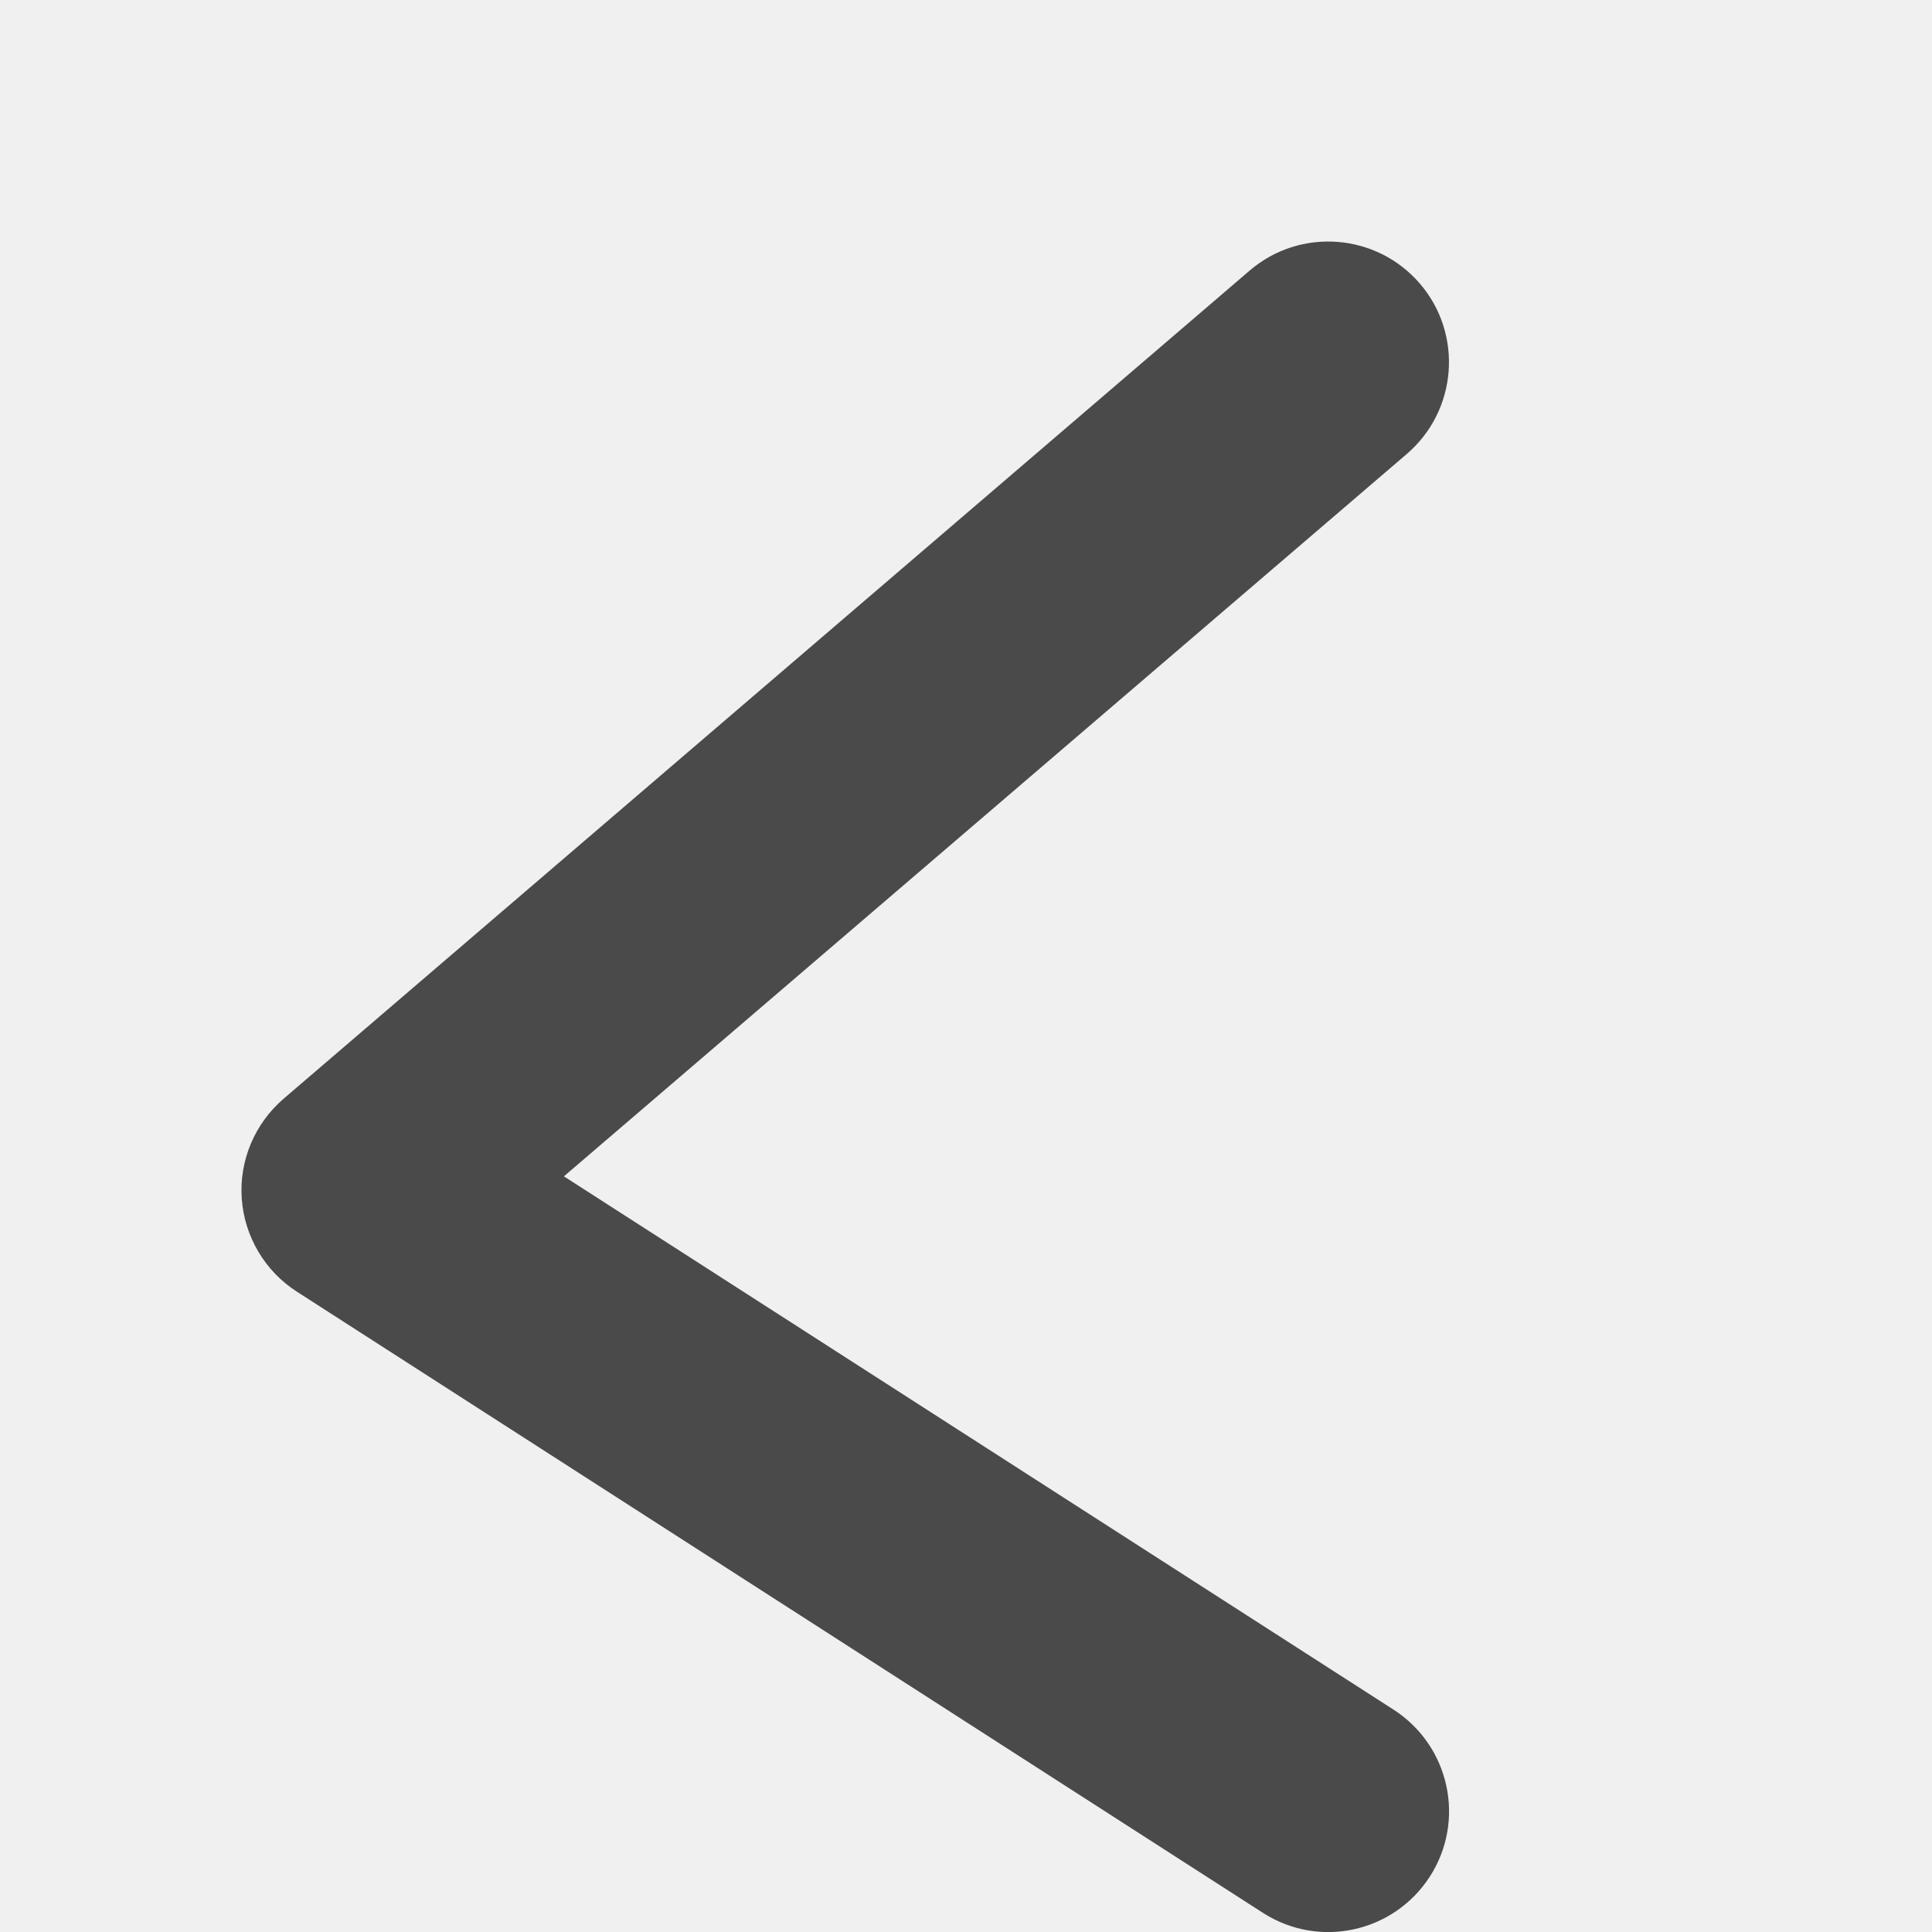
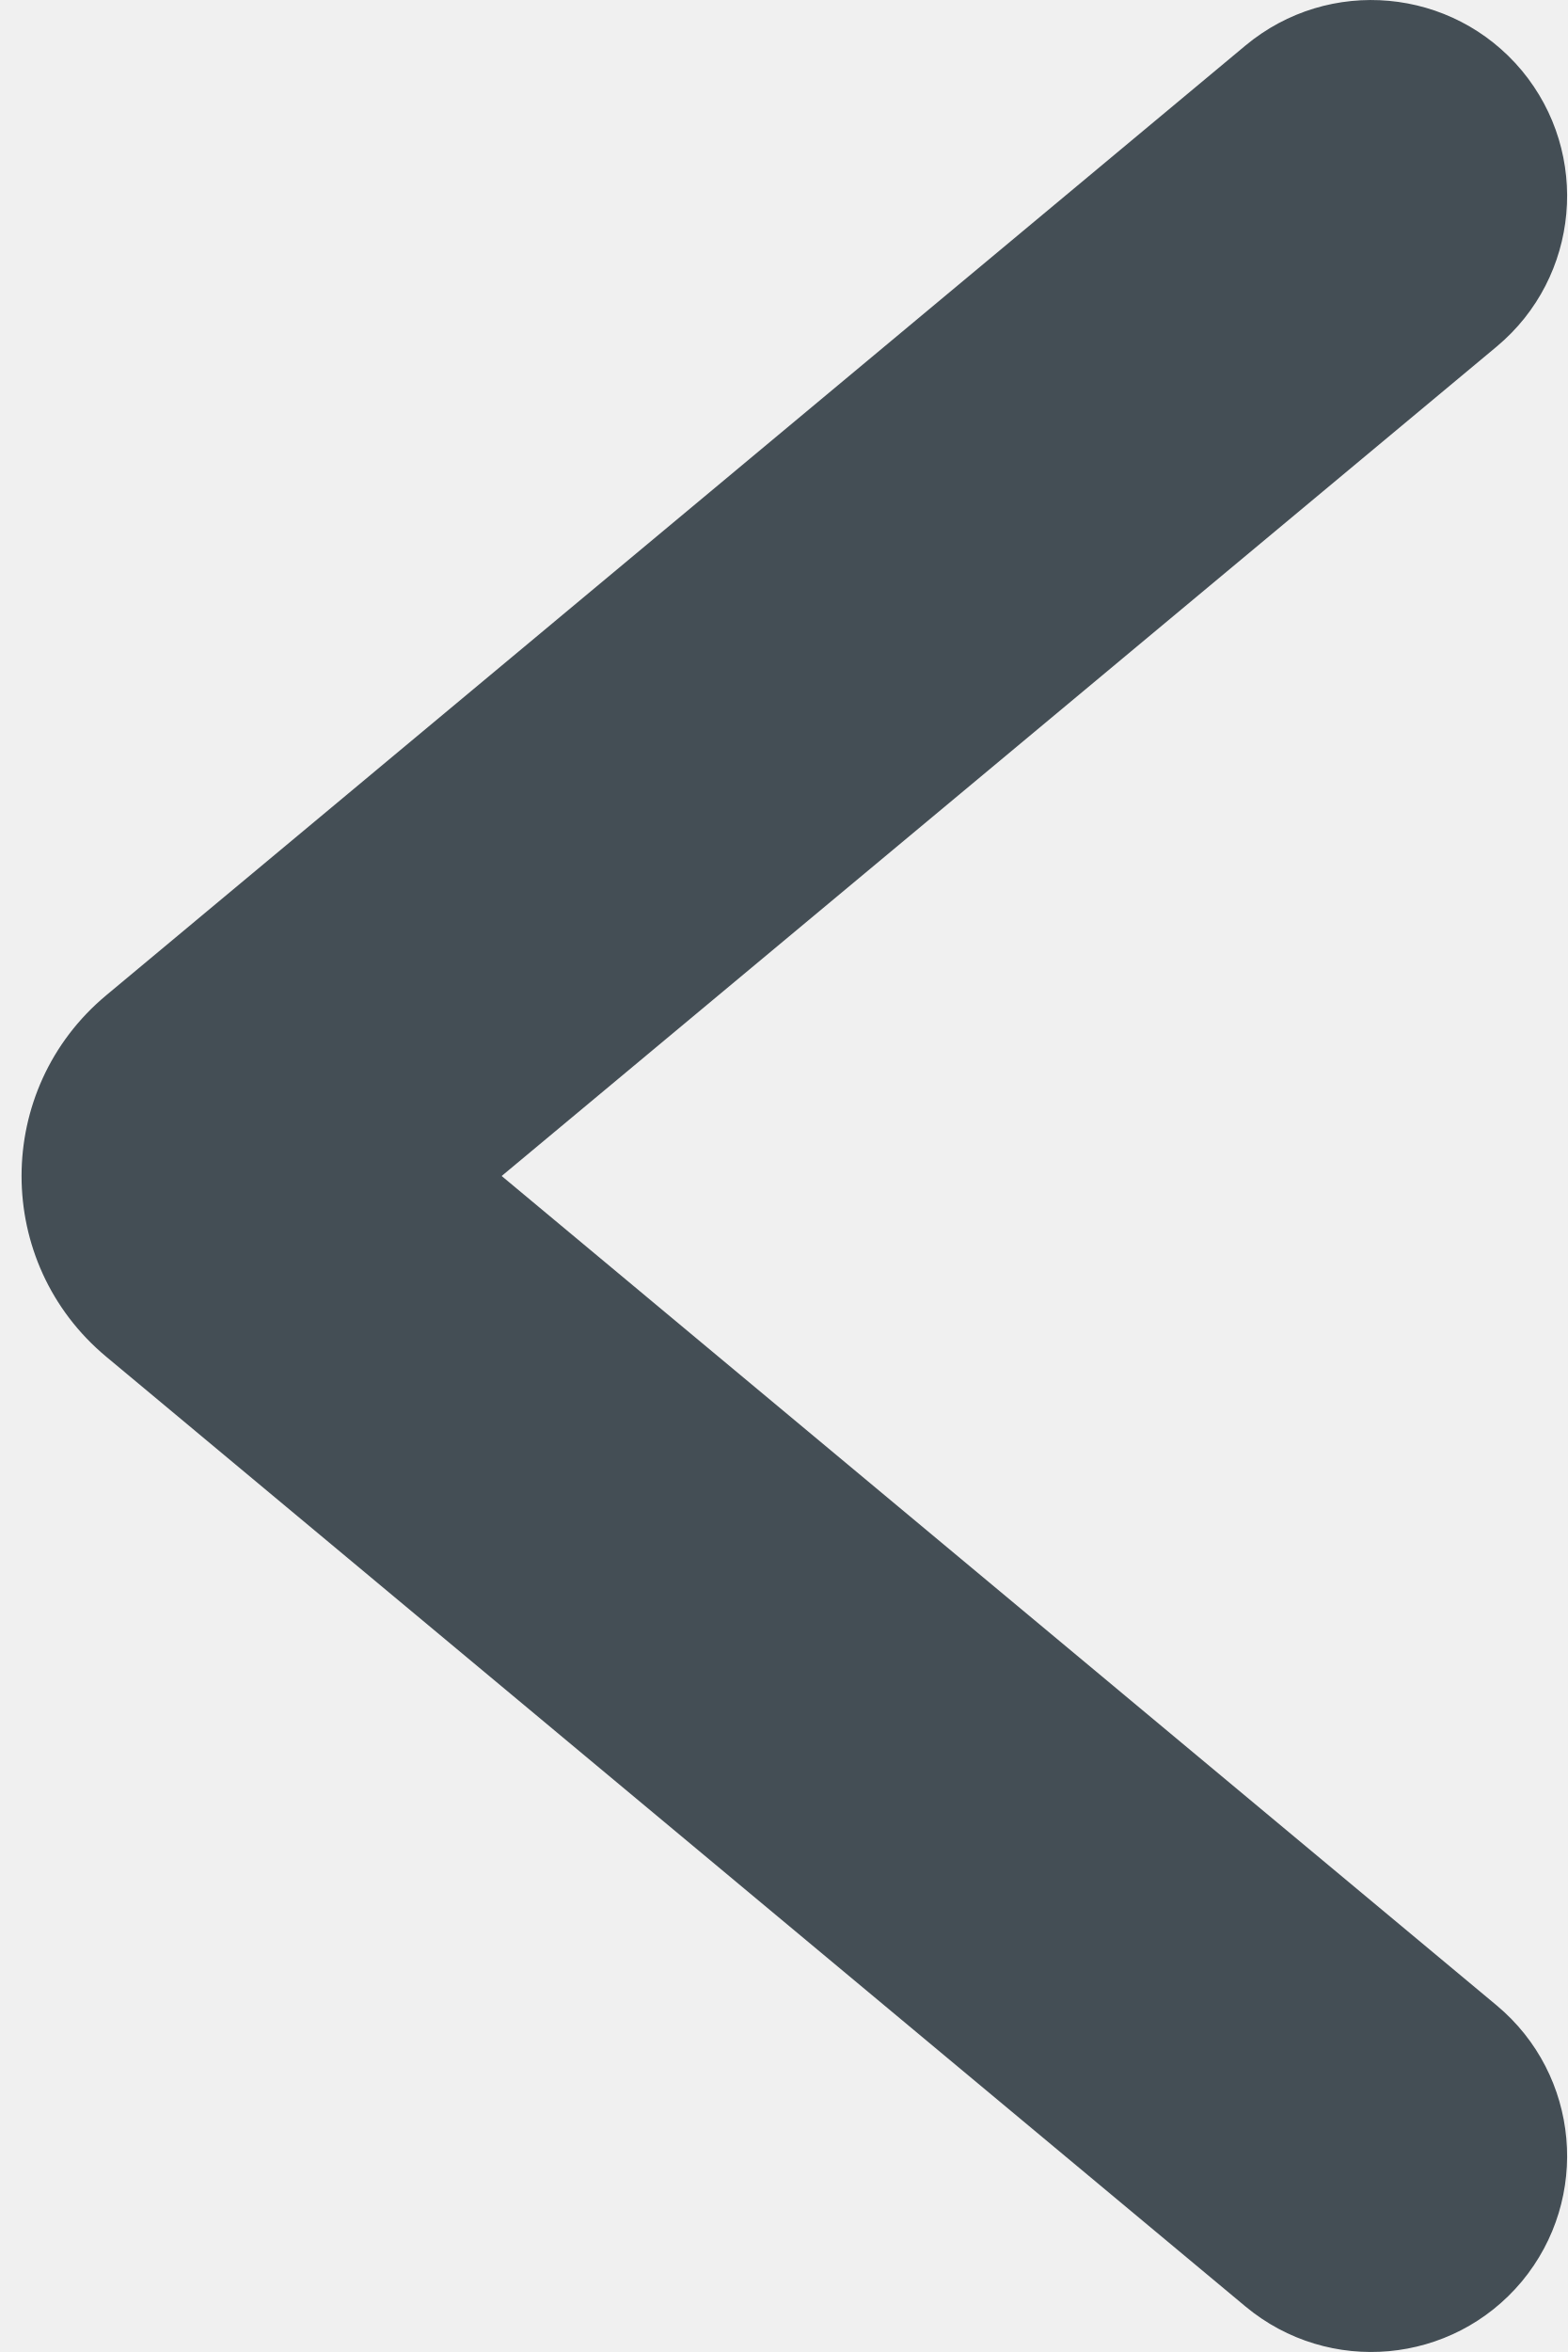
- <svg xmlns="http://www.w3.org/2000/svg" width="8" height="8" viewBox="0 0 8 8" fill="none">
-   <rect width="8" height="8" fill="white" fill-opacity="0.01" />
-   <path fill-rule="evenodd" clip-rule="evenodd" d="M5.88 1.175C6.059 1.384 6.035 1.7 5.825 1.88L2.335 4.871L5.77 7.079C6.003 7.229 6.07 7.538 5.921 7.77C5.771 8.003 5.462 8.07 5.23 7.921L1.23 5.349C1.097 5.264 1.012 5.12 1.001 4.963C0.99 4.805 1.055 4.652 1.175 4.549L5.175 1.12C5.384 0.941 5.7 0.965 5.88 1.175Z" fill="#494a49" />
+ <svg xmlns="http://www.w3.org/2000/svg" width="4" height="6" viewBox="0 0 4 6" fill="none">
+   <path fill-rule="evenodd" clip-rule="evenodd" d="M3.883 0.18C4.059 0.392 4.031 0.707 3.819 0.884L1.28 3L3.819 5.116C4.031 5.293 4.059 5.608 3.883 5.82C3.706 6.032 3.391 6.061 3.178 5.884L0.271 3.461C-0.017 3.221 -0.017 2.779 0.271 2.539L3.178 0.116C3.391 -0.061 3.706 -0.032 3.883 0.18Z" fill="#444E55" />
</svg>
